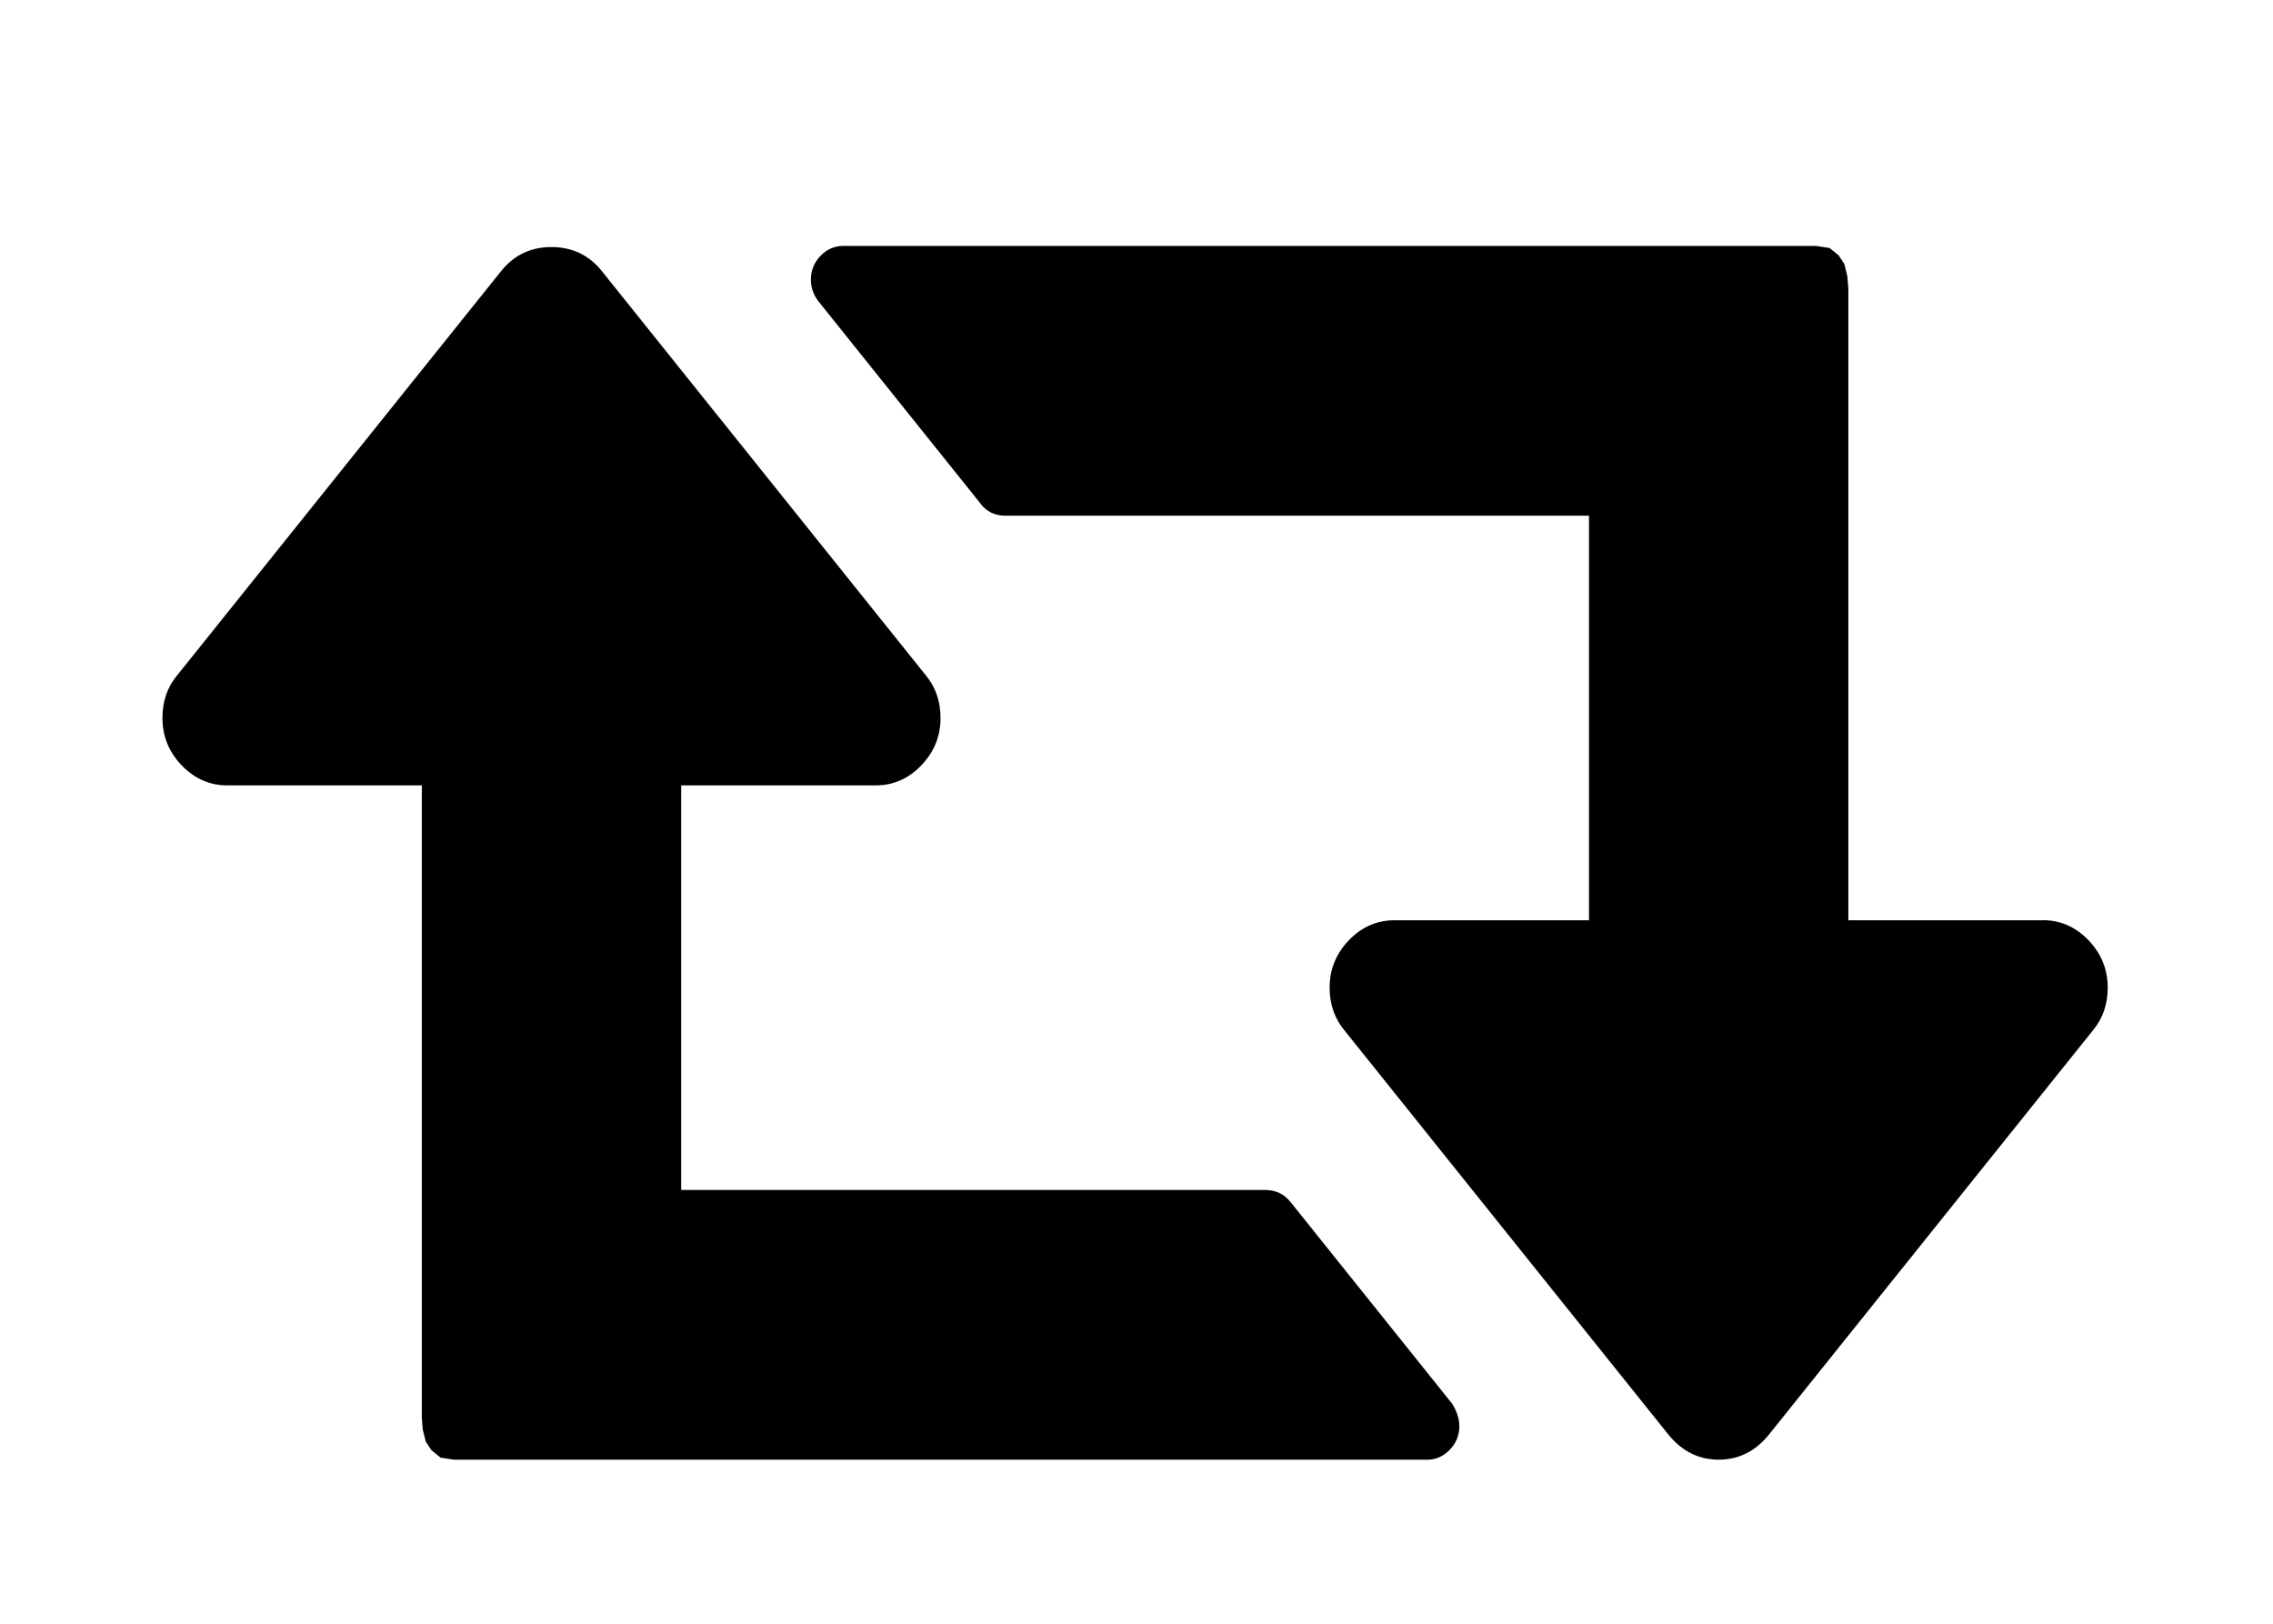
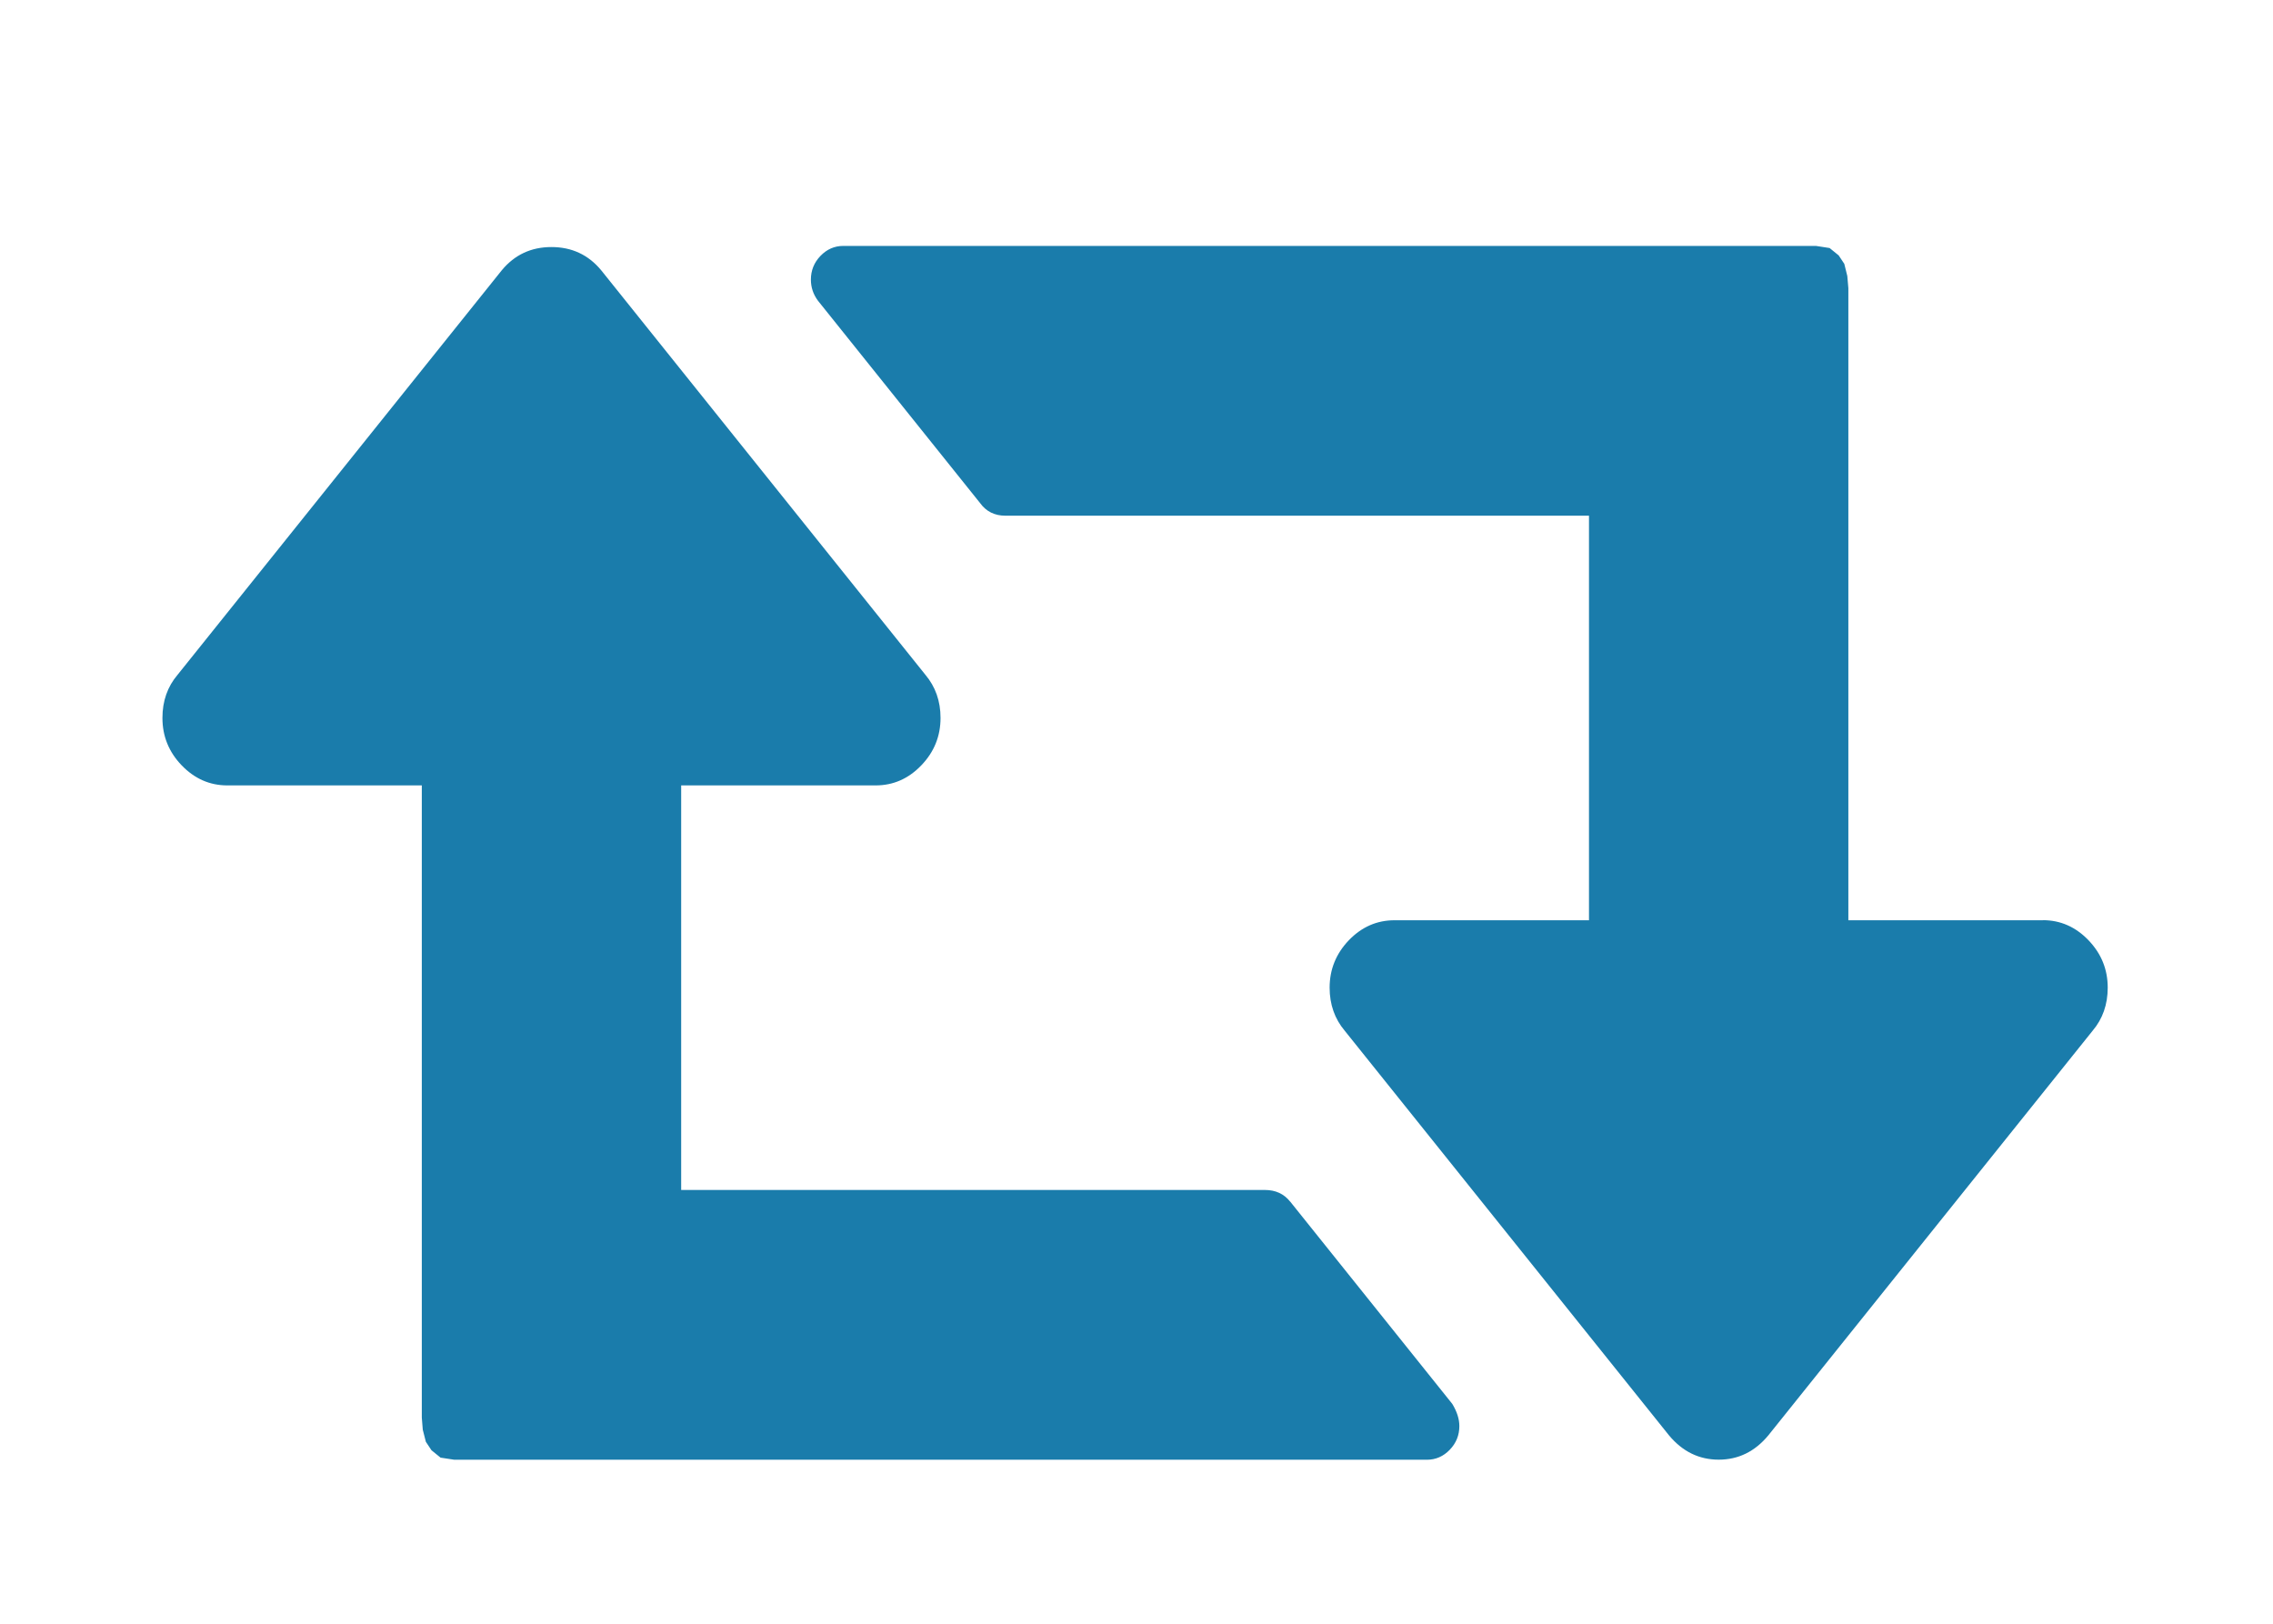
<svg xmlns="http://www.w3.org/2000/svg" viewBox="0 0 28 20">
-   <g fill="#000">
-     <path d="M15.892 14.8c-.075-.095-.179-.143-.312-.143h-7.189v-4.983h2.396c.216 0 .404-.082.562-.247.158-.164.237-.359.237-.584 0-.208-.063-.385-.187-.532l-3.994-4.983c-.158-.19-.362-.285-.612-.285s-.453.095-.611.285l-3.994 4.983c-.125.147-.187.324-.187.532 0 .225.079.42.237.584.158.164.345.247.562.247h2.396v7.787l.012.149.038.149.069.104.112.091.169.026h11.982c.108 0 .202-.041.281-.123.079-.082.118-.179.118-.292 0-.087-.029-.177-.087-.273l-1.997-2.492zM25.165 11.335h-2.396v-7.787l-.013-.149-.037-.149-.069-.104-.112-.091-.168-.026h-11.982c-.108 0-.202.041-.281.123-.079.082-.118.18-.118.292 0 .095.029.182.087.26l1.997 2.492c.075.104.179.156.312.156h7.189v4.983h-2.396c-.216 0-.404.082-.562.246-.158.165-.237.36-.237.584 0 .208.063.385.187.532l3.994 4.983c.166.199.37.299.612.299.241 0 .445-.099.611-.299l3.994-4.983c.125-.147.187-.325.187-.532 0-.225-.079-.419-.237-.584-.158-.164-.345-.247-.562-.247z" />
-   </g>
+   <path d="M15.892 14.8c-.075-.095-.179-.143-.312-.143h-7.189v-4.983h2.396c.216 0 .404-.082.562-.247.158-.164.237-.359.237-.584 0-.208-.063-.385-.187-.532l-3.994-4.983c-.158-.19-.362-.285-.612-.285s-.453.095-.611.285l-3.994 4.983c-.125.147-.187.324-.187.532 0 .225.079.42.237.584.158.164.345.247.562.247h2.396v7.787l.012.149.038.149.069.104.112.091.169.026h11.982c.108 0 .202-.041.281-.123.079-.082.118-.179.118-.292 0-.087-.029-.177-.087-.273l-1.997-2.492zM25.165 11.335h-2.396v-7.787l-.013-.149-.037-.149-.069-.104-.112-.091-.168-.026h-11.982c-.108 0-.202.041-.281.123-.079.082-.118.18-.118.292 0 .095.029.182.087.26l1.997 2.492c.075.104.179.156.312.156h7.189v4.983h-2.396c-.216 0-.404.082-.562.246-.158.165-.237.36-.237.584 0 .208.063.385.187.532l3.994 4.983c.166.199.37.299.612.299.241 0 .445-.099.611-.299l3.994-4.983c.125-.147.187-.325.187-.532 0-.225-.079-.419-.237-.584-.158-.164-.345-.247-.562-.247z" fill="#1A7CAB" />
</svg>
